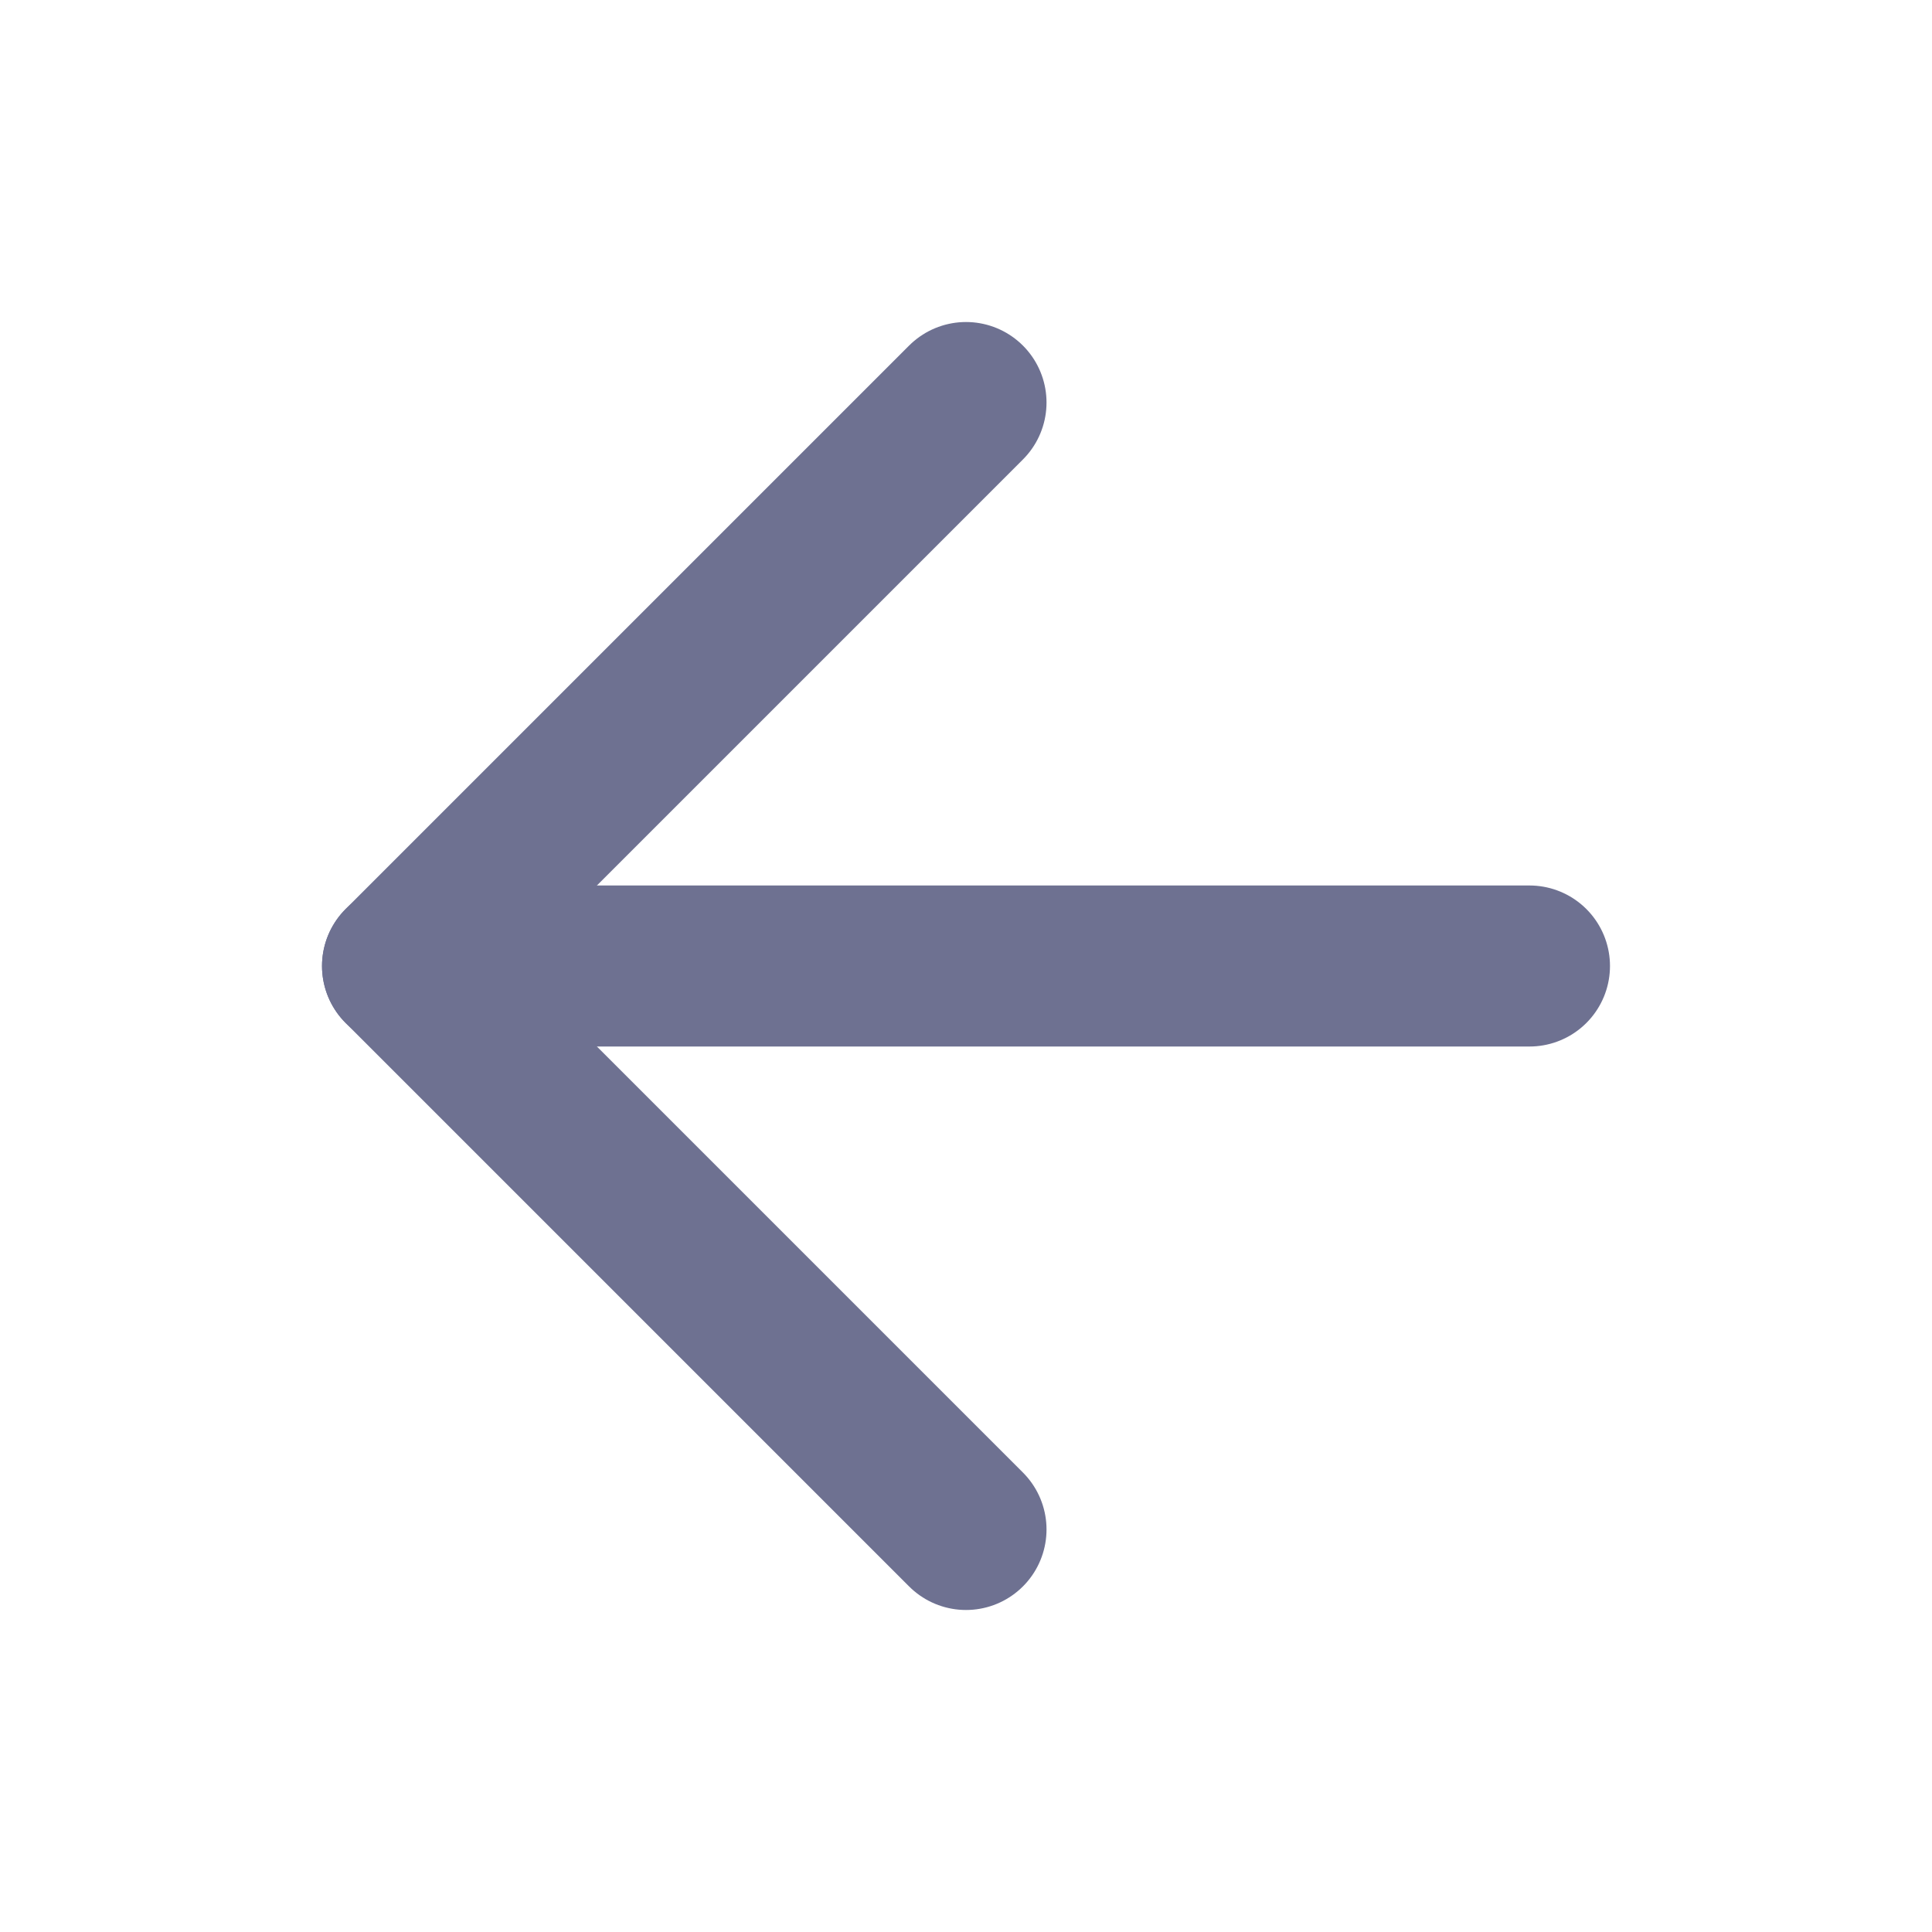
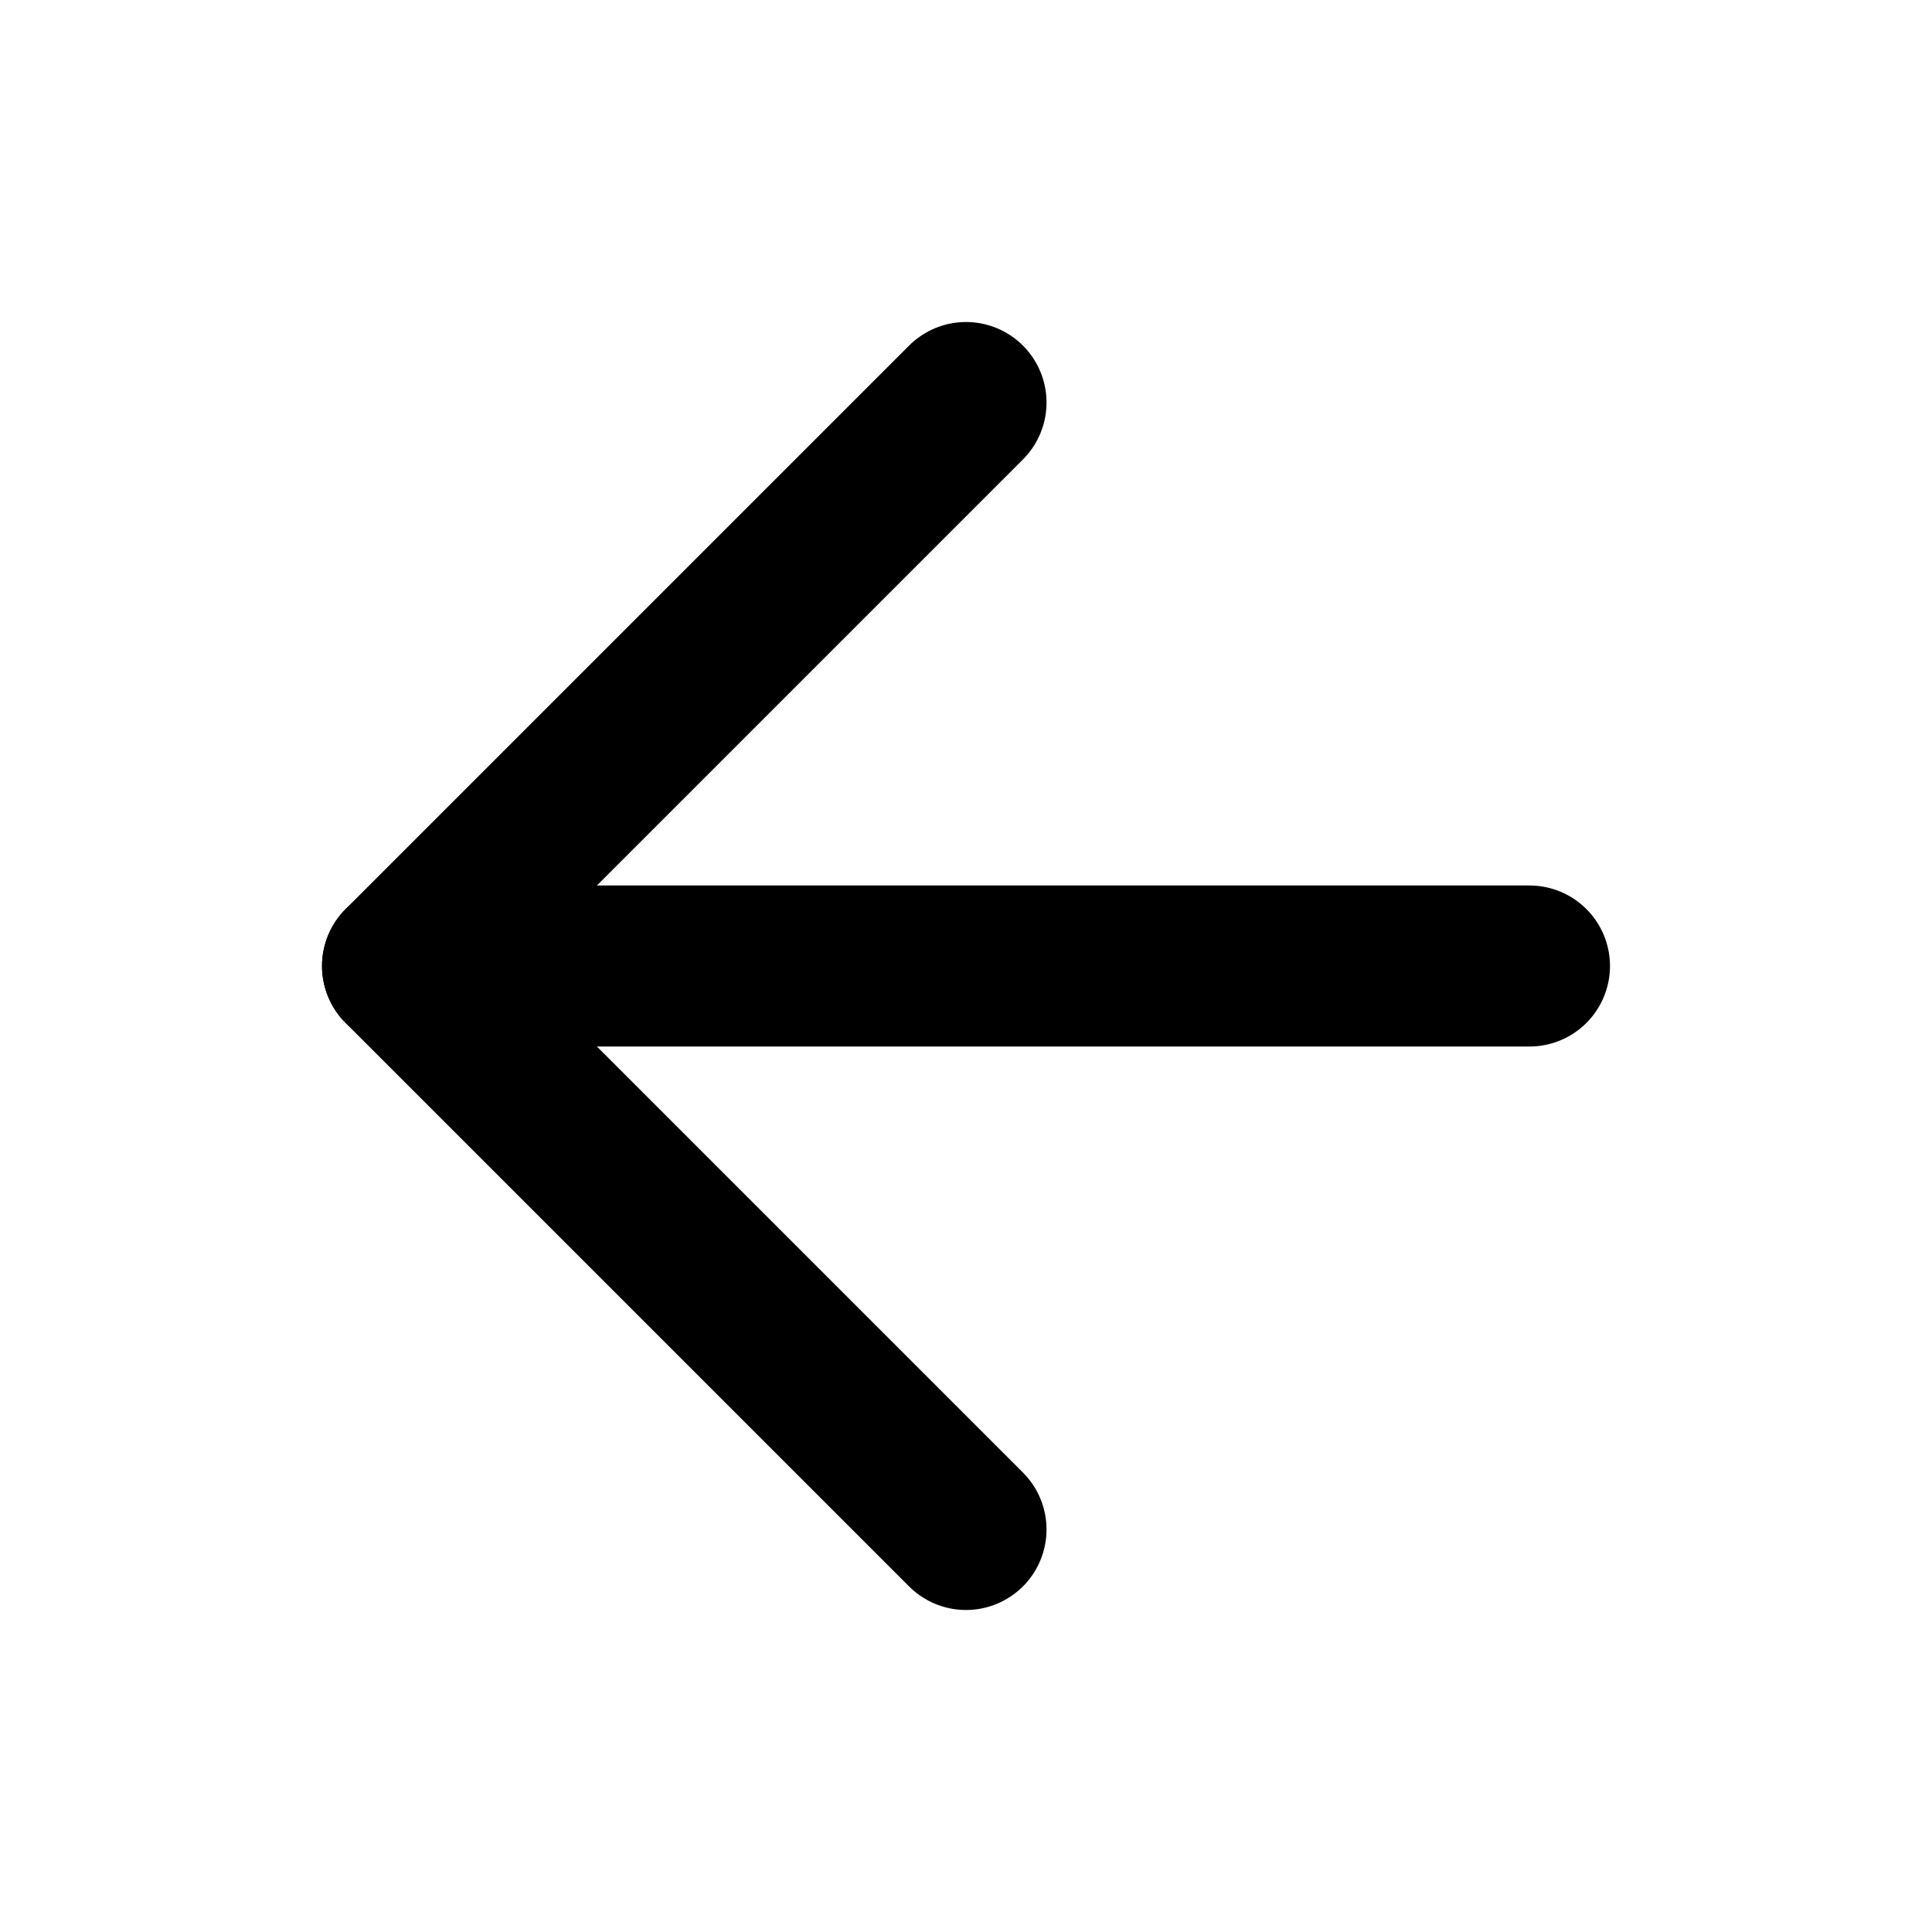
<svg xmlns="http://www.w3.org/2000/svg" width="20" height="20" viewBox="0 0 20 20" fill="none">
-   <path d="M10 15.833L4.167 10L10 4.167" stroke="#6E7191" stroke-width="1.667" stroke-linecap="round" stroke-linejoin="round" />
-   <path d="M15.833 10H4.167" stroke="#6E7191" stroke-width="1.667" stroke-linecap="round" stroke-linejoin="round" />
+   <path d="M10 15.833L4.167 10L10 4.167" stroke="currentColor" stroke-width="1.667" stroke-linecap="round" stroke-linejoin="round" />
+   <path d="M15.833 10H4.167" stroke="currentColor" stroke-width="1.667" stroke-linecap="round" stroke-linejoin="round" />
</svg>
